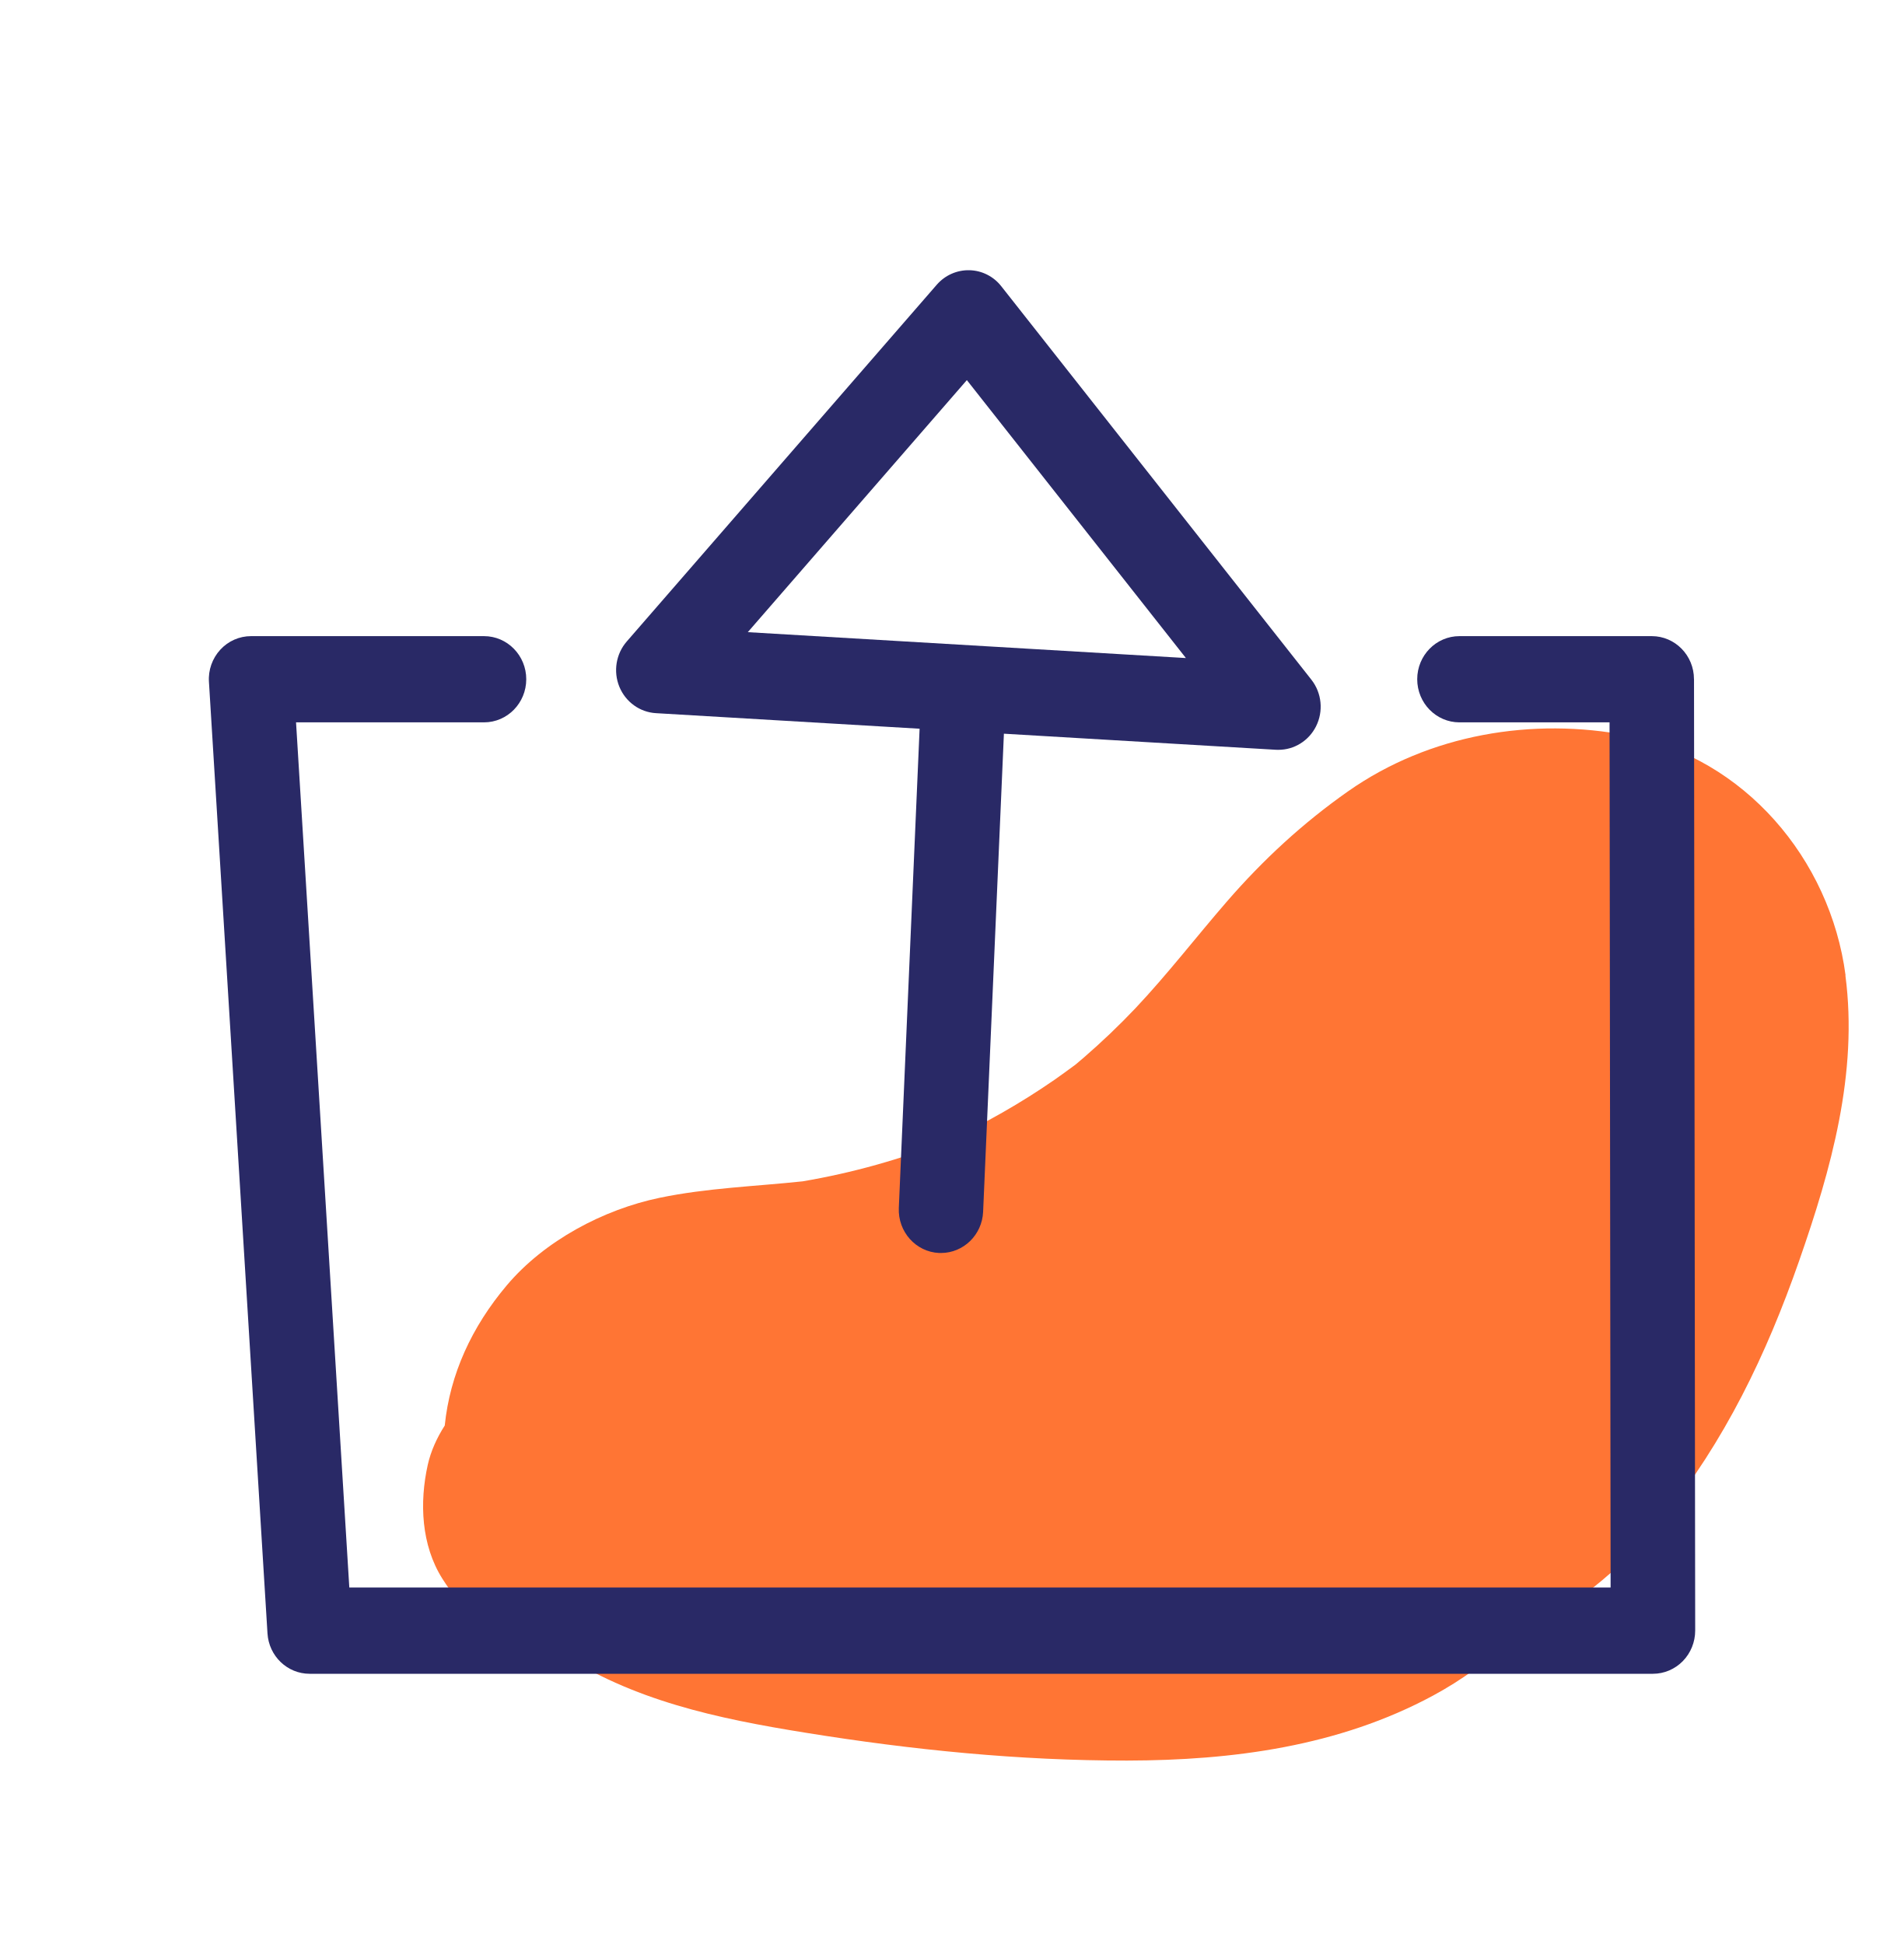
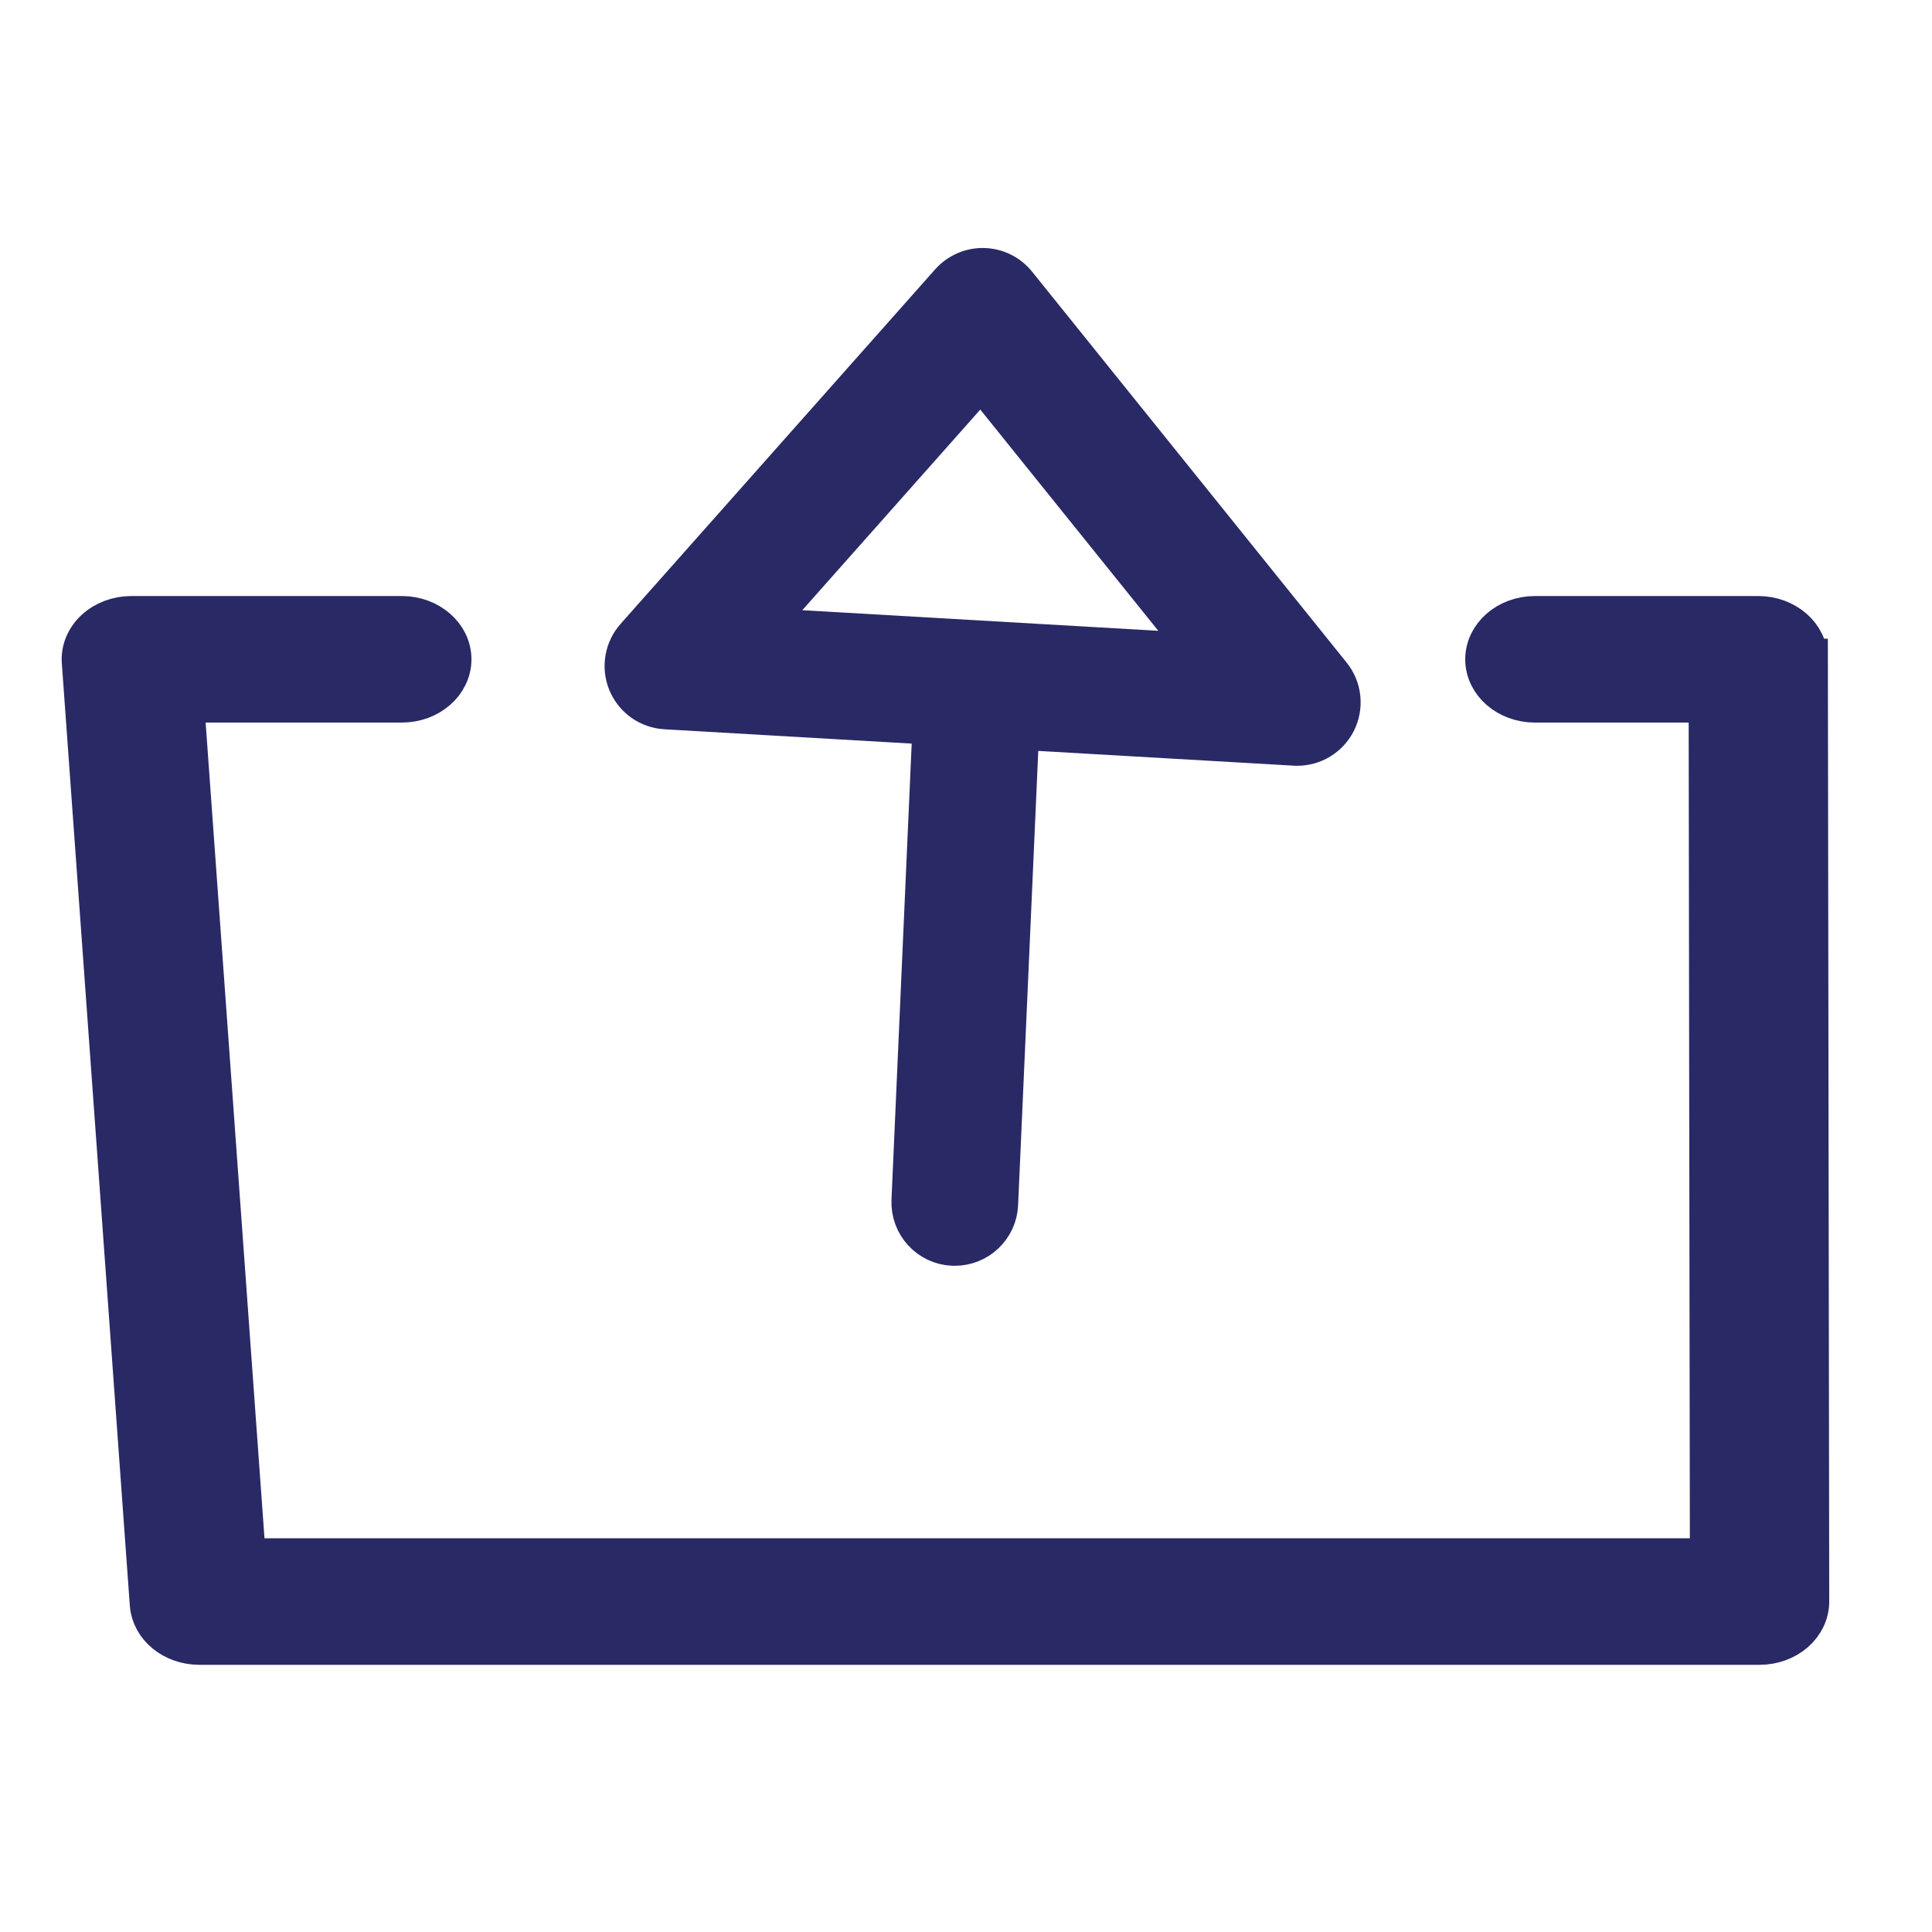
- <svg xmlns="http://www.w3.org/2000/svg" width="47" height="48" viewBox="0 0 47 48" fill="none">
-   <path d="M45.559 24.083C45.18 21.199 43.05 18.719 40.202 18.164C37.834 17.703 35.288 18.127 33.279 19.538C32.166 20.319 31.179 21.23 30.286 22.261C29.528 23.135 28.821 24.055 28.028 24.896C27.626 25.32 27.203 25.724 26.761 26.107C26.691 26.167 26.619 26.226 26.549 26.287C26.376 26.414 26.202 26.543 26.026 26.665C25.196 27.239 24.322 27.735 23.413 28.16C22.247 28.622 21.046 28.96 19.813 29.169C18.636 29.294 17.449 29.333 16.285 29.575C14.899 29.863 13.443 30.632 12.511 31.736C11.647 32.759 11.107 33.932 10.979 35.198C10.782 35.505 10.634 35.836 10.56 36.167C10.352 37.101 10.397 38.15 10.92 38.98C11.391 39.726 12.158 40.517 13.057 40.658C13.294 40.696 13.531 40.731 13.767 40.768C15.603 41.989 17.71 42.434 19.89 42.784C22.517 43.208 25.164 43.474 27.824 43.471C30.425 43.466 33.045 43.123 35.373 41.868C36.071 41.492 36.726 41.015 37.327 40.468C38.723 39.77 39.991 38.806 41.041 37.496C42.579 35.573 43.6 33.462 44.415 31.126C45.203 28.869 45.872 26.496 45.555 24.084L45.559 24.083Z" fill="#FF7534" />
-   <path d="M16.193 17.609L22.701 17.993L22.188 29.826C22.163 30.414 22.608 30.912 23.183 30.938C23.198 30.938 23.213 30.938 23.229 30.938C23.783 30.938 24.245 30.491 24.269 29.92L24.782 18.116L31.498 18.513C31.519 18.513 31.539 18.514 31.559 18.514C31.948 18.514 32.306 18.293 32.486 17.937C32.675 17.562 32.63 17.11 32.372 16.782L24.718 7.069C24.527 6.824 24.238 6.679 23.931 6.672C23.625 6.665 23.329 6.795 23.125 7.03L15.472 15.839C15.206 16.145 15.136 16.578 15.288 16.954C15.442 17.331 15.792 17.585 16.192 17.609H16.193ZM23.868 9.386L29.275 16.248L18.46 15.609L23.868 9.385V9.386Z" fill="#292966" />
-   <path d="M41.817 16.77C41.817 16.182 41.35 15.707 40.775 15.707H36.027C35.452 15.707 34.985 16.184 34.985 16.771C34.985 17.359 35.452 17.836 36.027 17.836H39.733L39.759 39.198H8.623L7.308 17.836H11.948C12.524 17.836 12.991 17.359 12.991 16.771C12.991 16.184 12.524 15.707 11.948 15.707H6.198C5.909 15.707 5.635 15.828 5.438 16.042C5.241 16.257 5.138 16.545 5.158 16.838L6.603 40.33C6.637 40.891 7.093 41.328 7.643 41.328H40.804C41.081 41.328 41.346 41.215 41.542 41.015C41.737 40.815 41.847 40.544 41.847 40.261L41.818 16.77H41.817Z" fill="#292966" />
+ <svg xmlns="http://www.w3.org/2000/svg" width="47" height="47" viewBox="0 0 47 47" fill="none">
+   <path d="M16.192 17.242L22.7 17.619L22.187 29.205C22.162 29.781 22.607 30.268 23.181 30.293C23.197 30.293 23.212 30.293 23.228 30.293C23.782 30.293 24.244 29.856 24.268 29.297L24.781 17.739L31.497 18.127C31.518 18.127 31.538 18.129 31.558 18.129C31.947 18.129 32.305 17.912 32.485 17.564C32.673 17.197 32.629 16.753 32.371 16.433L24.718 6.922C24.526 6.682 24.237 6.541 23.93 6.533C23.624 6.526 23.328 6.654 23.124 6.884L15.471 15.509C15.205 15.809 15.135 16.233 15.287 16.601C15.441 16.97 15.791 17.219 16.191 17.242H16.192ZM23.867 9.191L29.274 15.91L18.459 15.284L23.867 9.189V9.191Z" fill="#292966" stroke="#292966" />
+   <path d="M43.966 16.038C43.966 15.464 43.431 15 42.772 15H37.339C36.68 15 36.145 15.466 36.145 16.039C36.145 16.613 36.68 17.078 37.339 17.078H41.58L41.61 37.922H5.969L4.465 17.078H9.776C10.434 17.078 10.969 16.613 10.969 16.039C10.969 15.466 10.434 15 9.776 15H3.193C2.863 15 2.55 15.119 2.323 15.328C2.098 15.537 1.981 15.818 2.003 16.104L3.657 39.026C3.697 39.574 4.218 40 4.848 40H42.806C43.123 40 43.427 39.891 43.651 39.695C43.874 39.5 44 39.235 44 38.96L43.967 16.038H43.966Z" fill="#292966" stroke="#292966" />
</svg>
